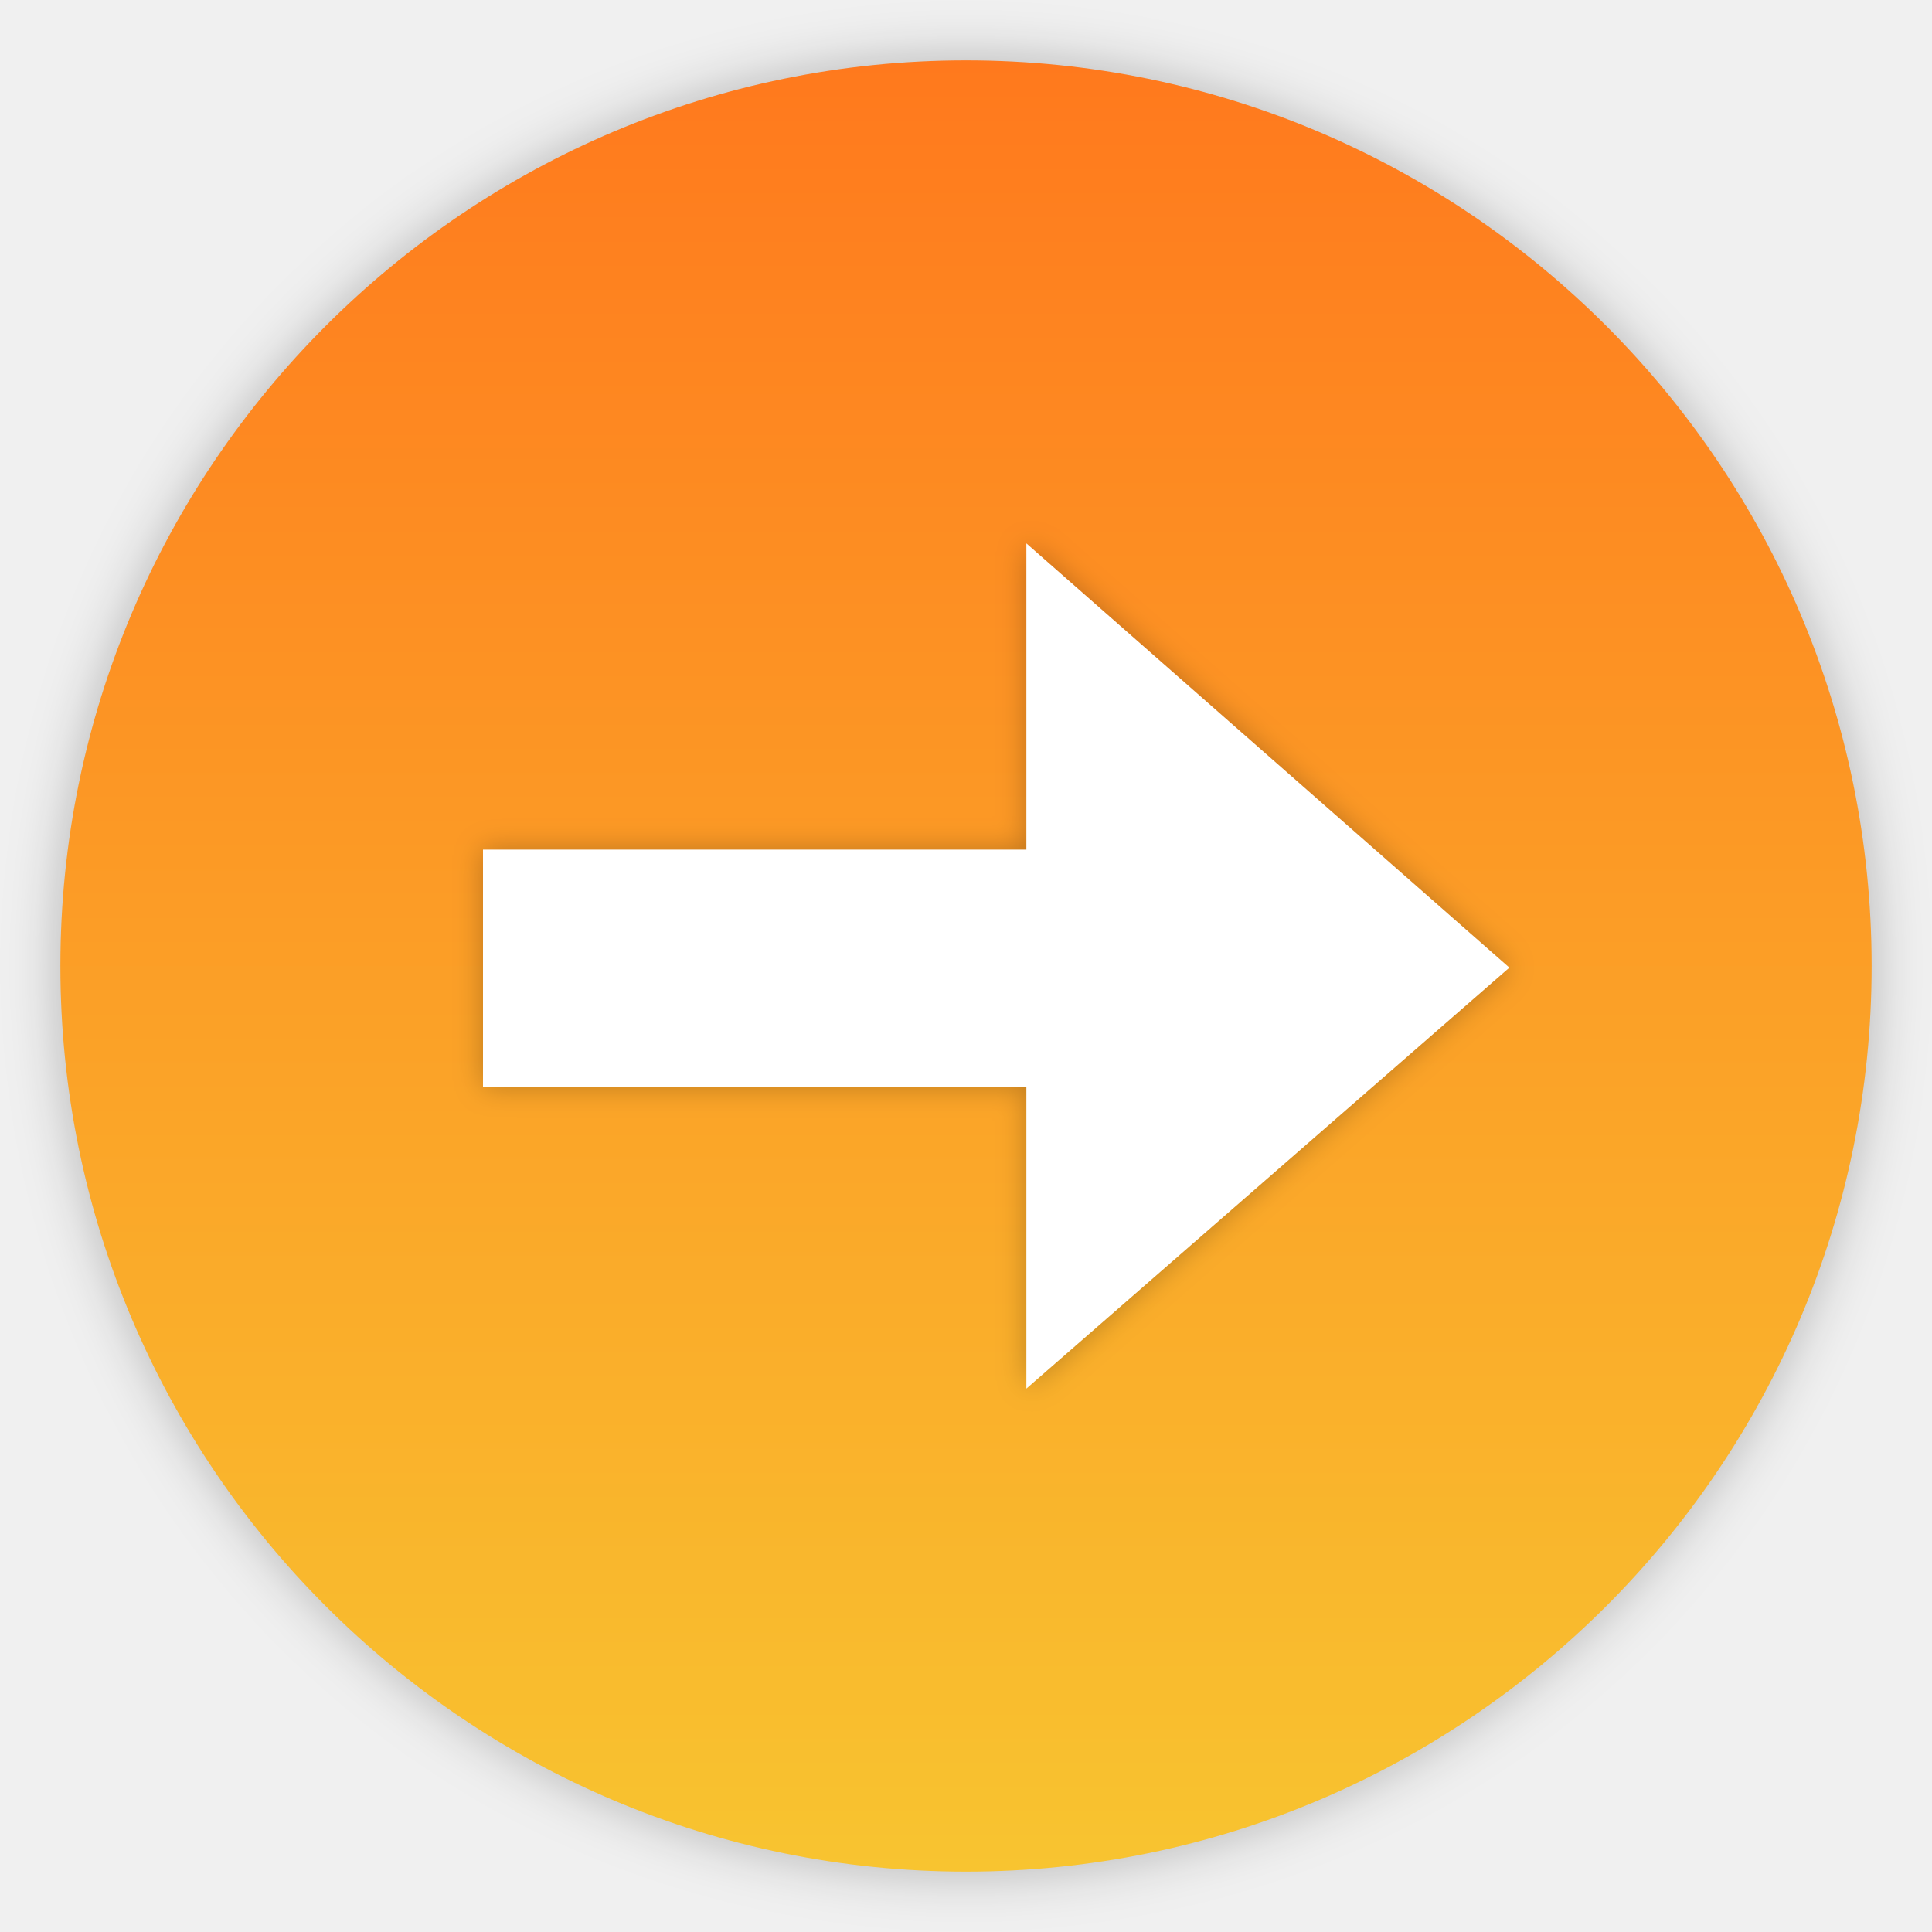
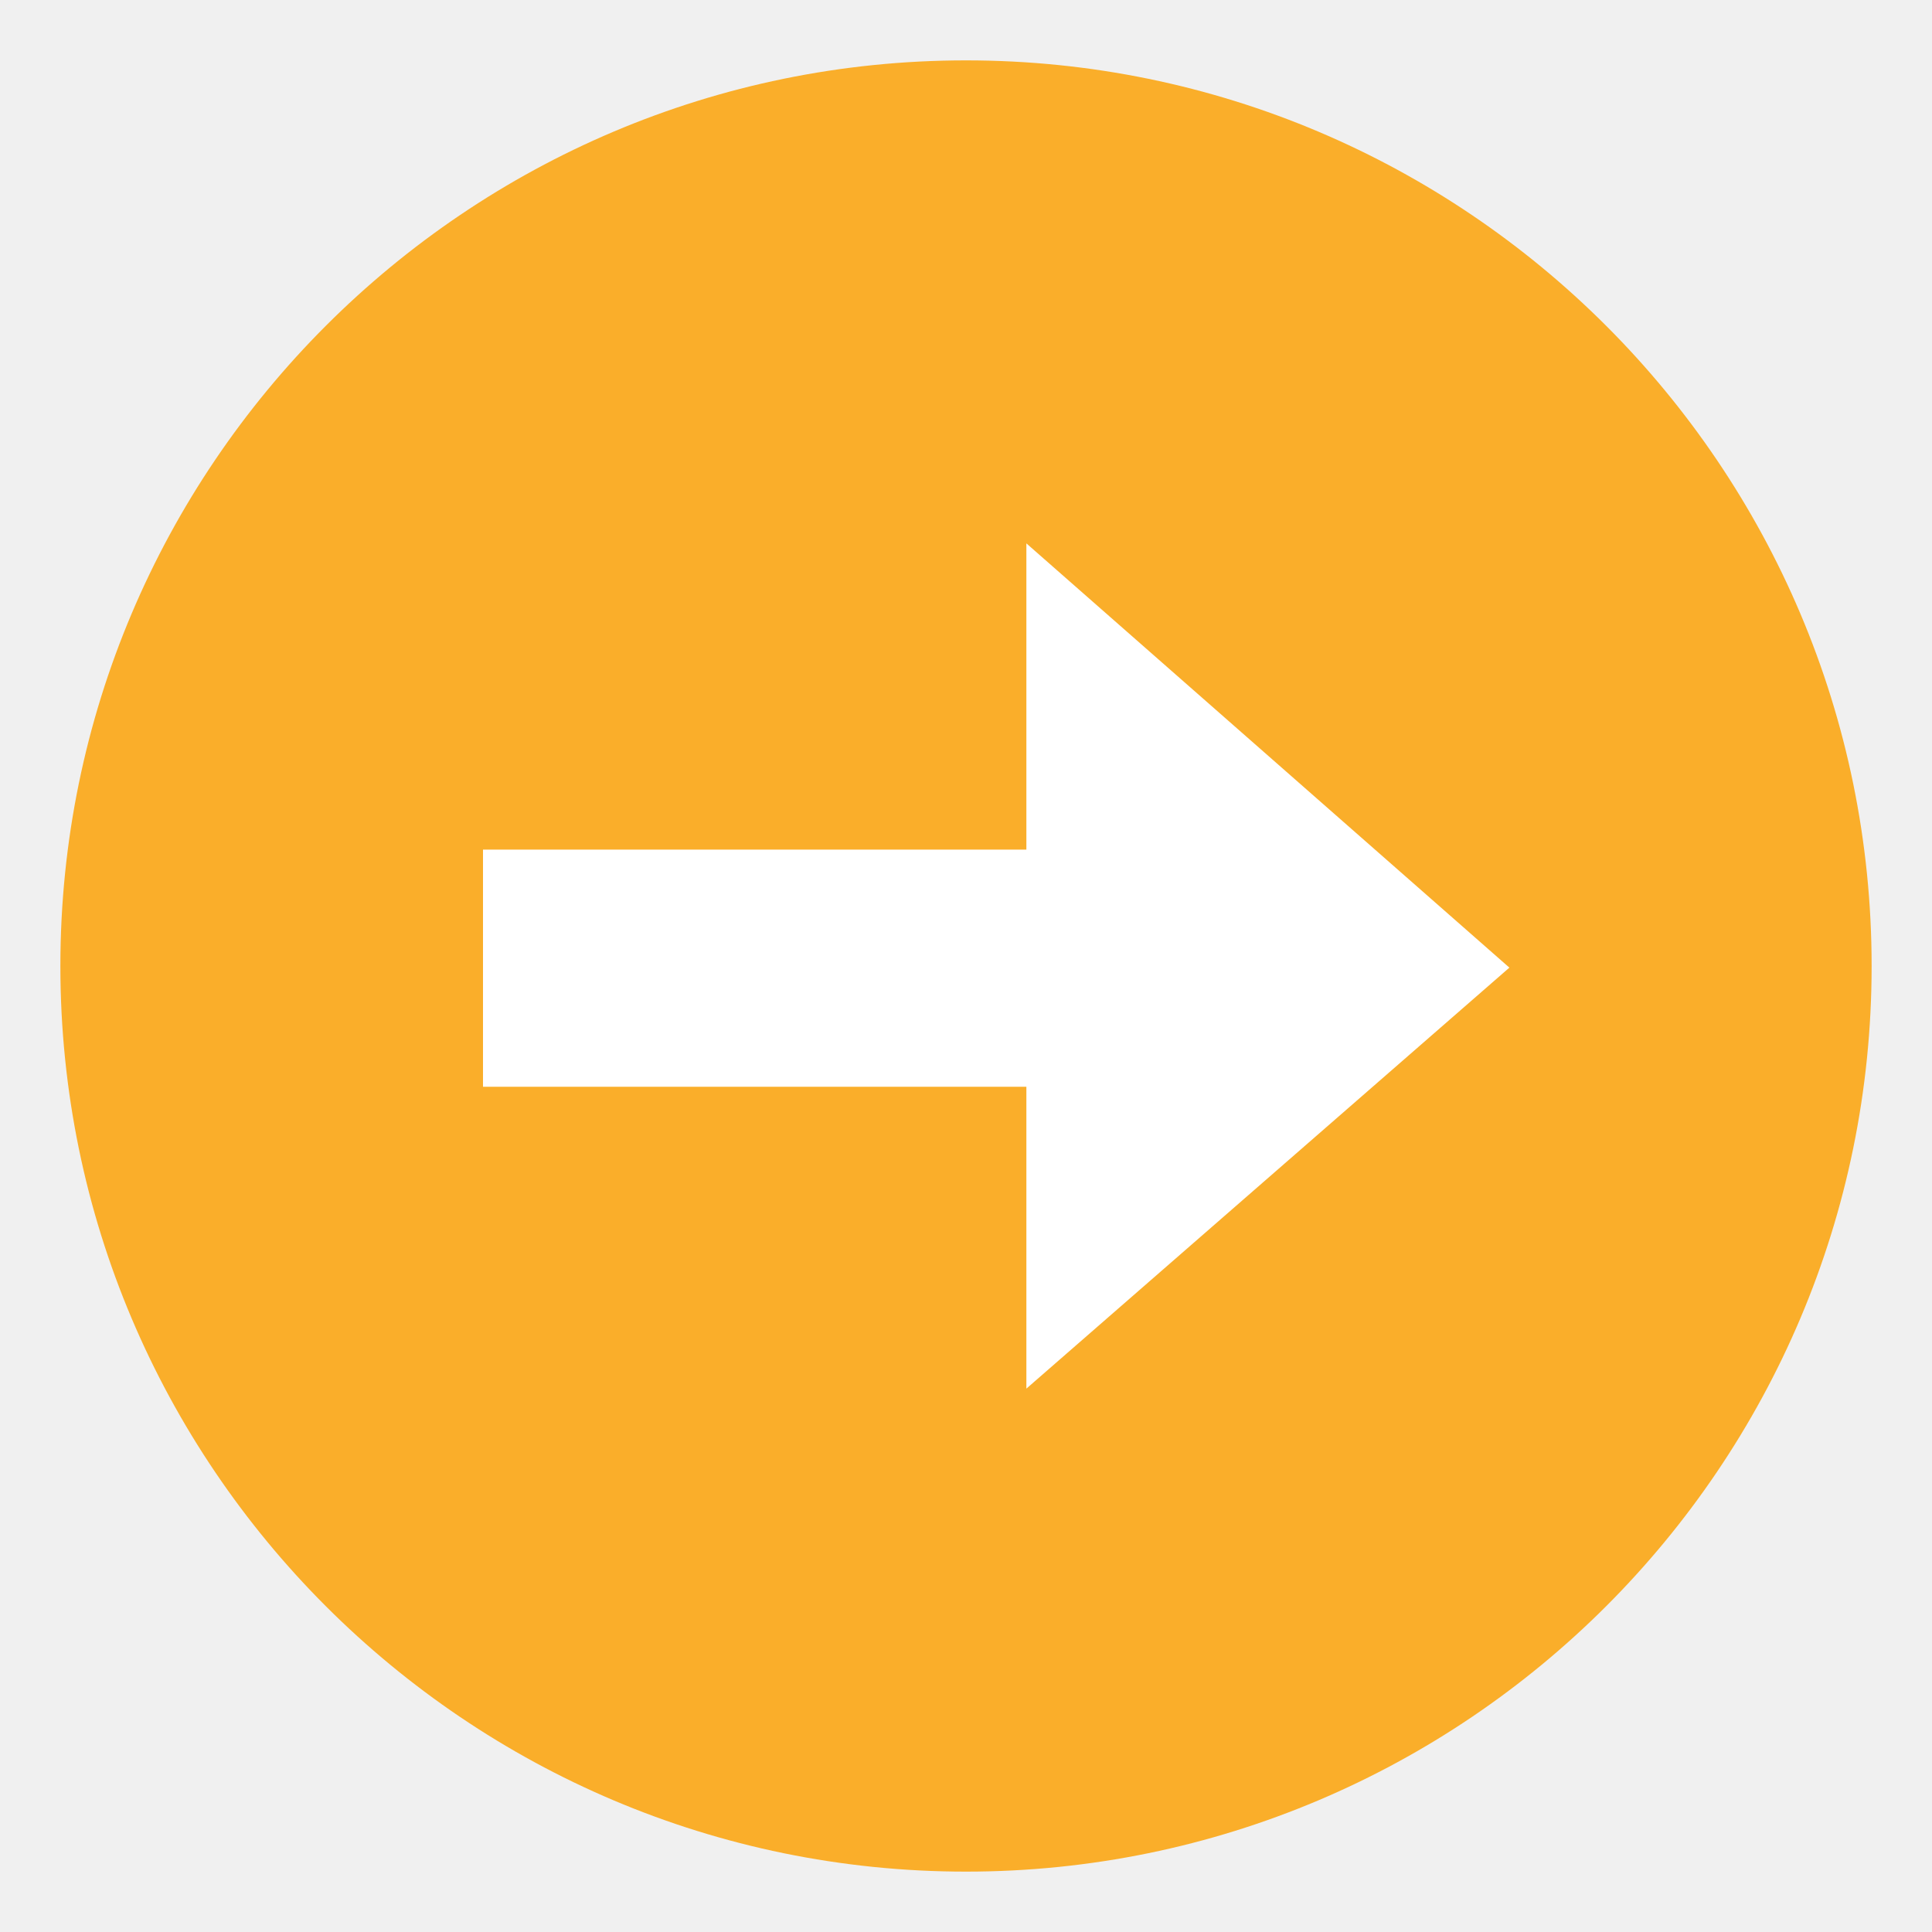
<svg xmlns="http://www.w3.org/2000/svg" width="32" height="32" version="1.1">
-   <defs>
-     <linearGradient id="a" x1="16" x2="16" y1="1" y2="31" gradientUnits="userSpaceOnUse">
-       <stop stop-color="#ff791d" offset="0" />
-       <stop stop-color="#f8c430" offset="1" />
-     </linearGradient>
-     <filter id="c" x="-.036" y="-.036" width="1.072" height="1.072" color-interpolation-filters="sRGB">
-       <feGaussianBlur stdDeviation="0.45" />
-     </filter>
-     <filter id="b" x="-.033" y="-.04" width="1.066" height="1.08" color-interpolation-filters="sRGB">
-       <feGaussianBlur stdDeviation="0.233" />
-     </filter>
-   </defs>
-   <path d="m16 1c-8.276 0-15 6.724-15 15 0 8.276 6.724 15 15 15 8.276 0 15-6.724 15-15 0-8.276-6.724-15-15-15z" color="#000000" filter="url(#c)" opacity=".25" overflow="visible" />
-   <path d="m16 1c-8.276 0-15 6.724-15 15 0 8.276 6.724 15 15 15 8.276 0 15-6.724 15-15 0-8.276-6.724-15-15-15z" color="#000000" fill="url(#a)" overflow="visible" />
-   <path d="M17 9l8 7.027L17 23v-5H8v-3.928h9z" filter="url(#b)" opacity=".25" overflow="visible" />
+   <path d="m16 1c-8.276 0-15 6.724-15 15s6.724 15 15 15 15-6.724 15-15-6.724-15-15-15z" color="#000000" fill="#faae2a" overflow="visible" />
  <path d="M17 9l8 7.027L17 23v-5H8v-3.928h9z" fill="#fff" overflow="visible" />
</svg>
